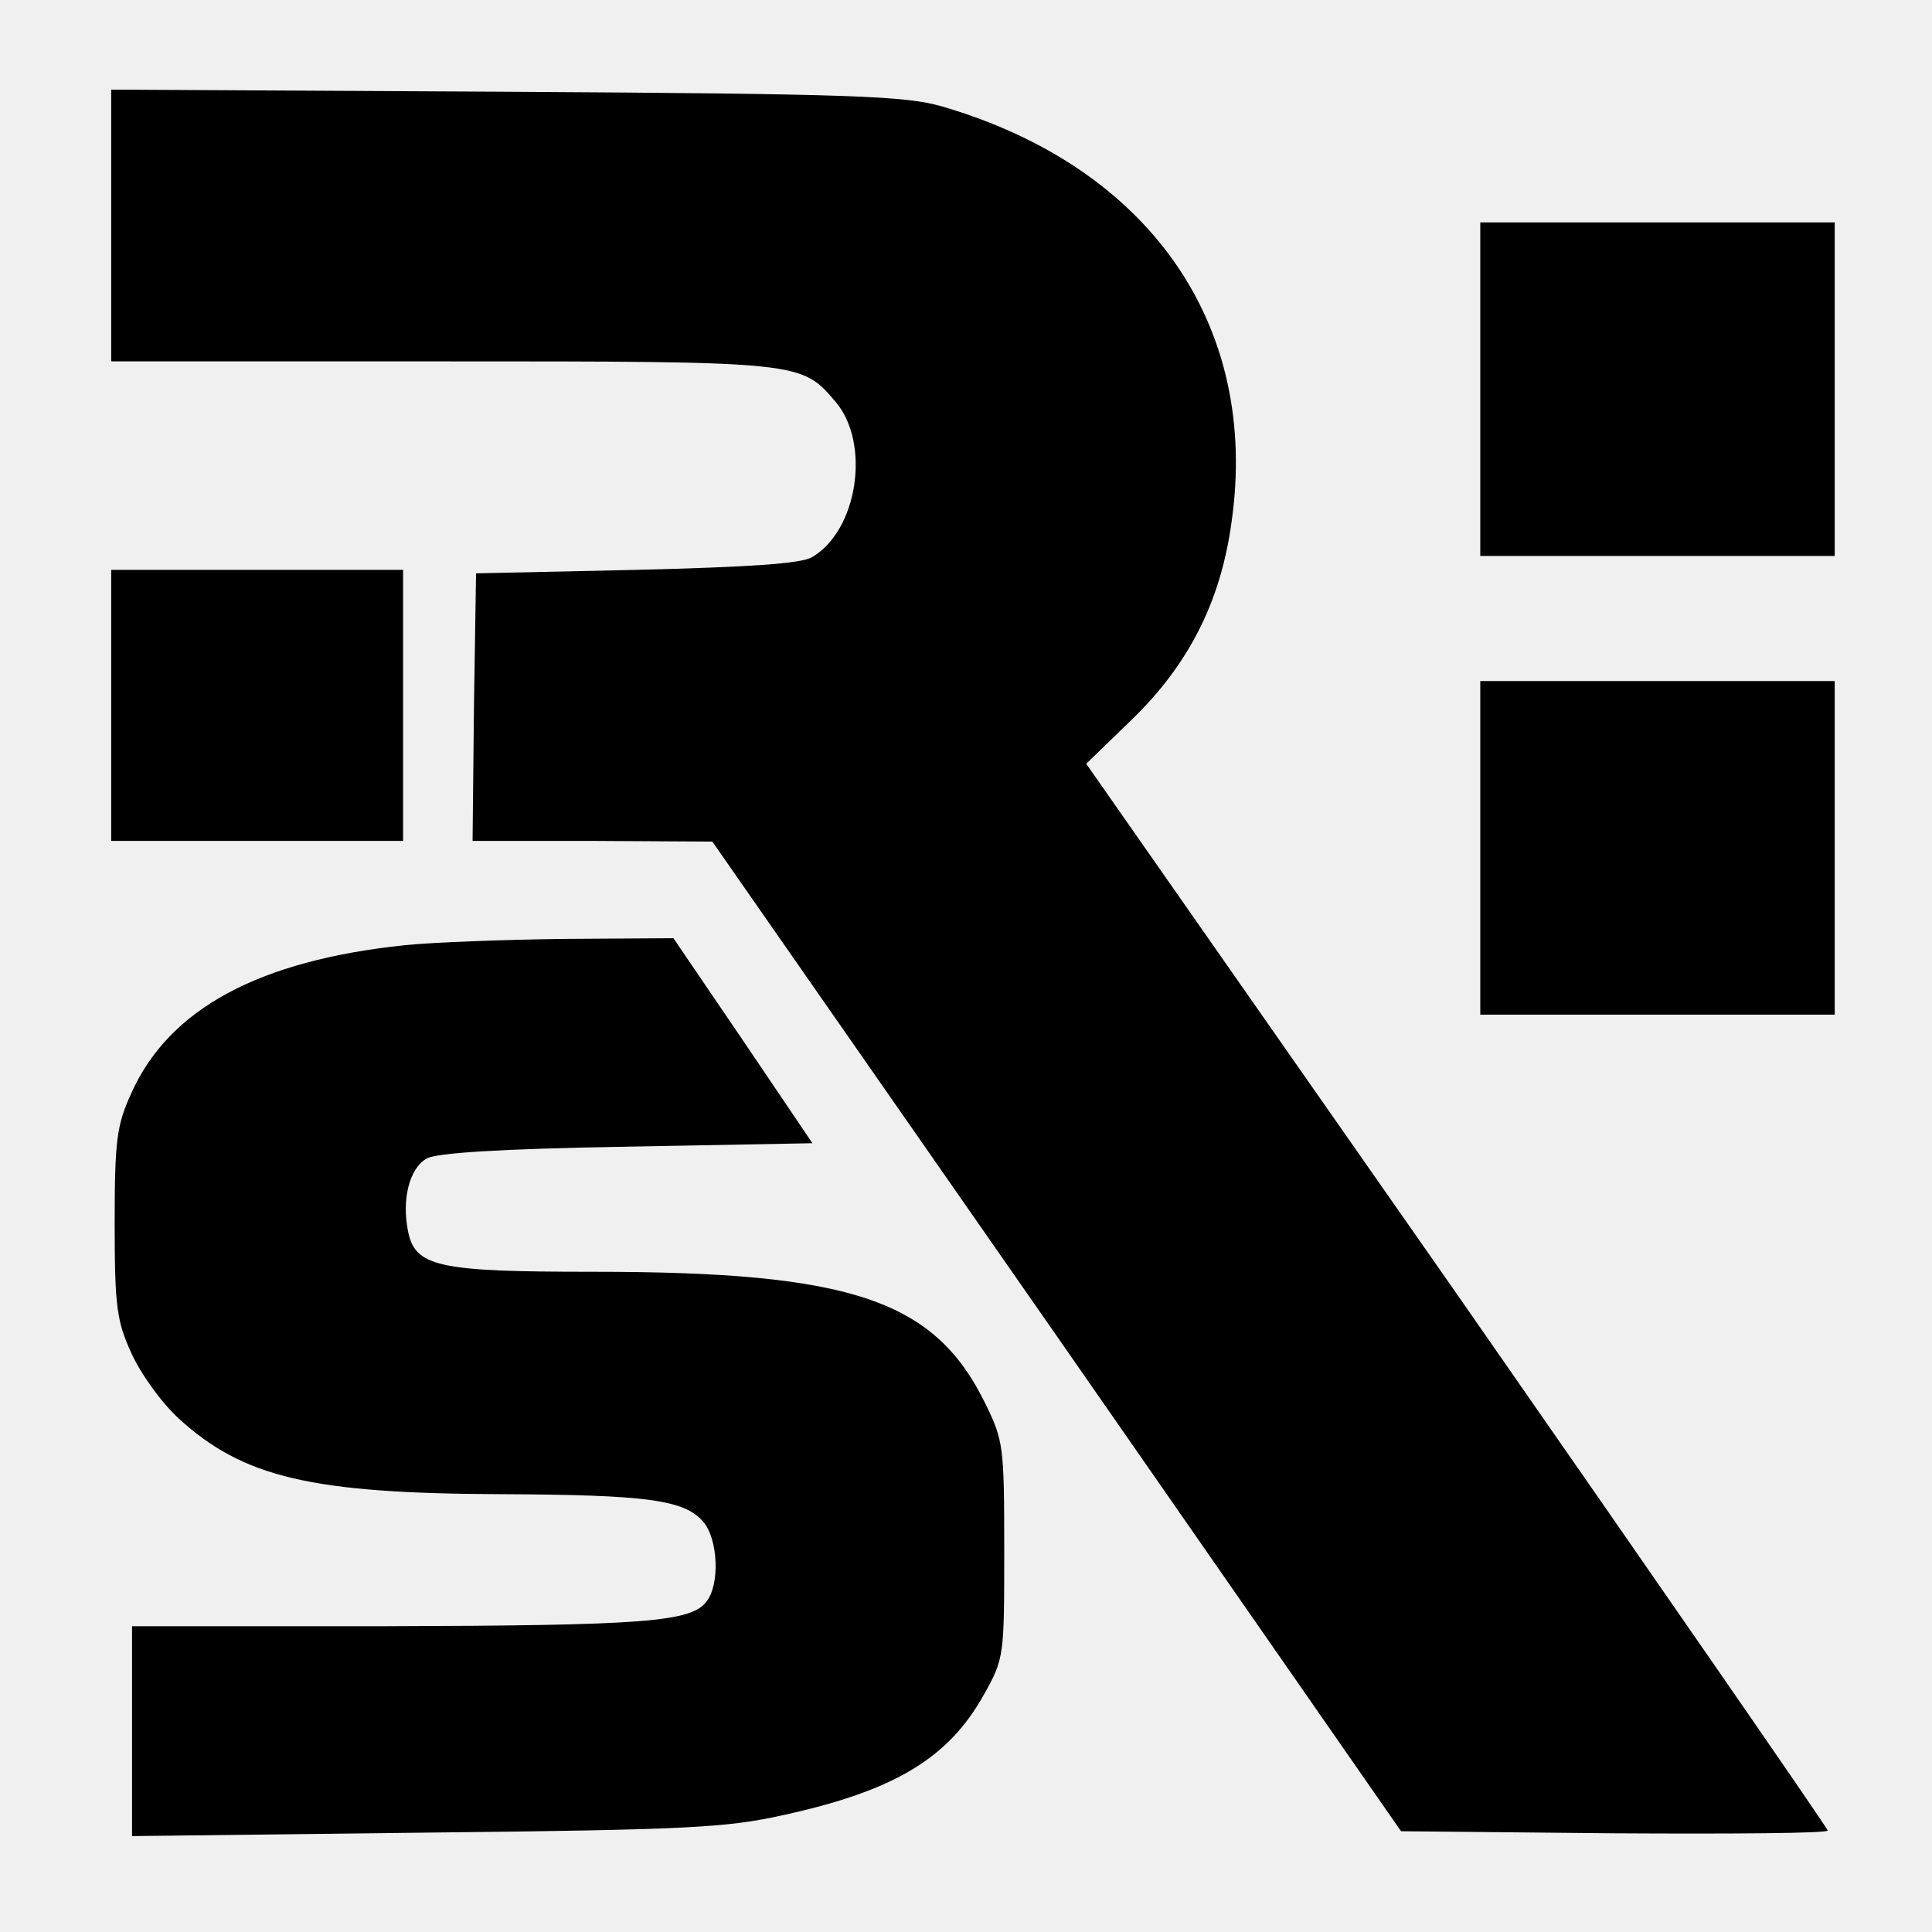
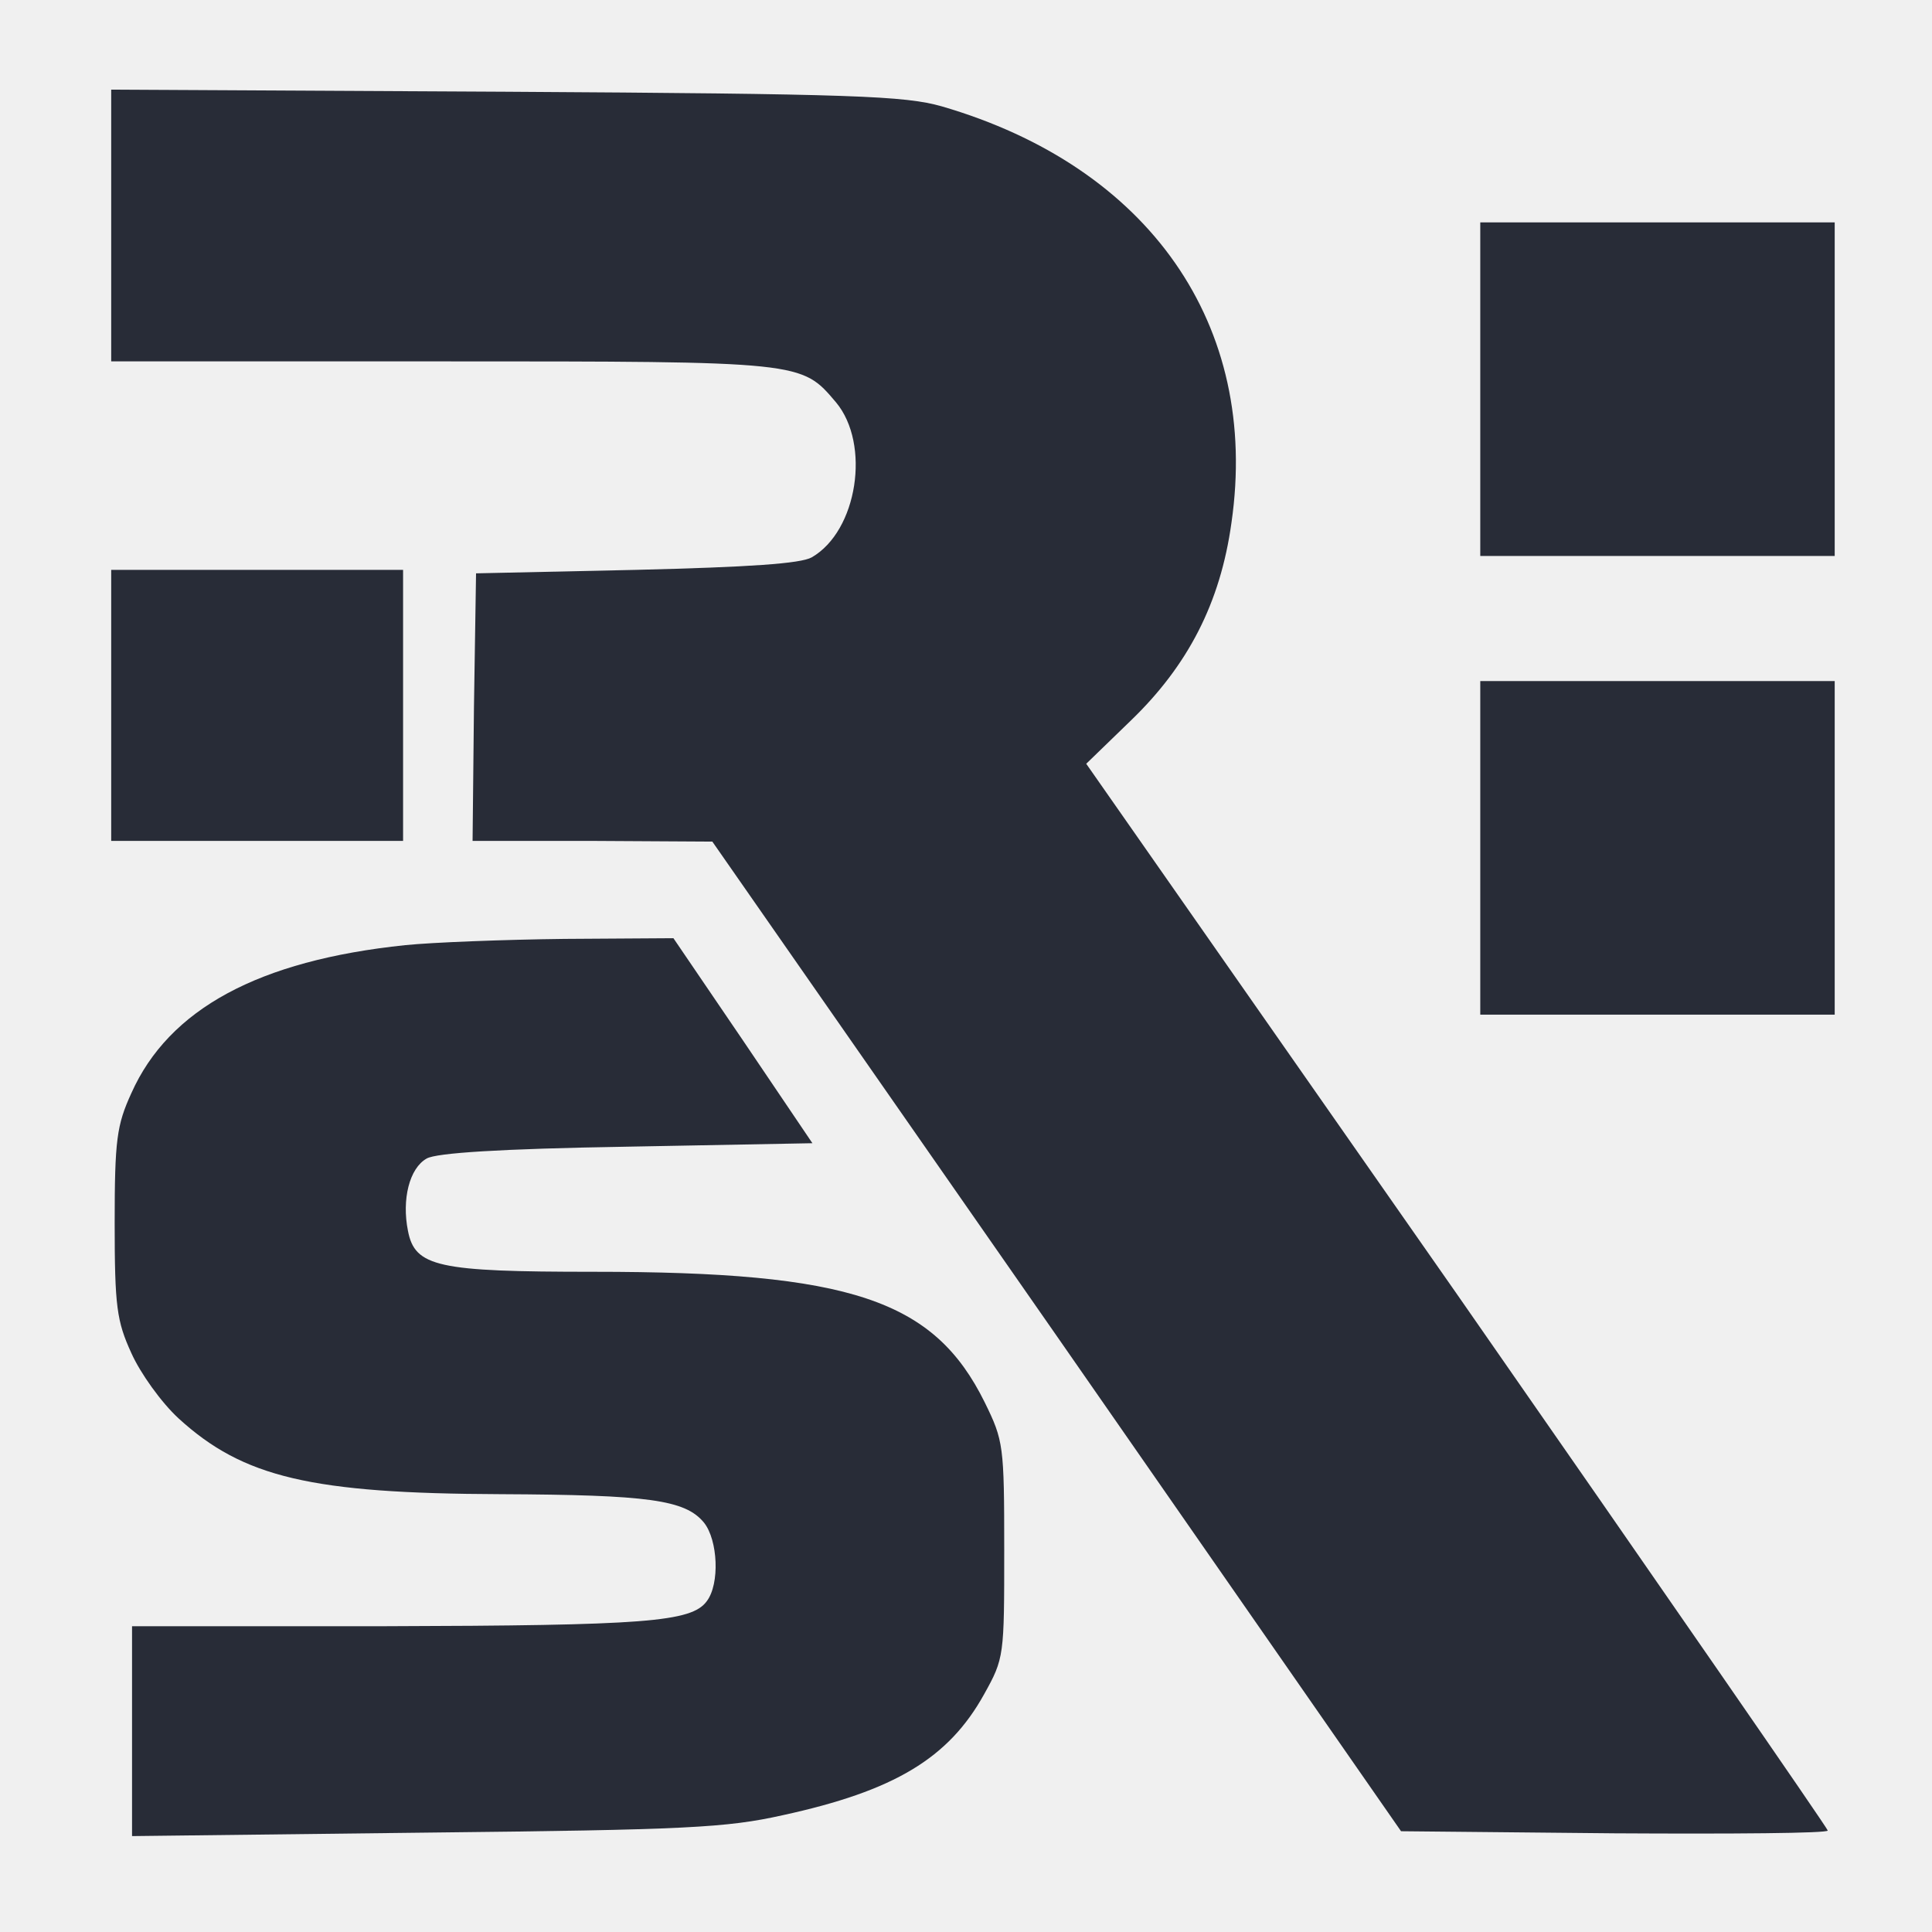
<svg xmlns="http://www.w3.org/2000/svg" version="1.0" width="278pt" height="278pt" viewBox="0 0 278 278" preserveAspectRatio="xMidYMid meet">
  <style>
    path {
-       fill: black;
+       fill: #282c37;
    }
    @media (prefers-color-scheme: dark) {
-       path { fill: white; }
+       path { fill: #fff; }
    }
  </style>
  <g transform="translate(0,278) scale(0.1,-0.1)" stroke="none">
    <path d="M160 2456 l0 -196 475 0 c521 0 518 0 568 -59 50 -60 31 -185 -35 -223 -16 -9 -89 -14 -253 -18 l-230 -5 -3 -192 -2 -193 172 0 173 -1 496 -712 495 -712 307 -3 c169 -1 307 0 307 4 0 3 -240 350 -533 771 l-534 764 64 62 c82 79 129 169 145 285 41 284 -118 512 -417 599 -53 15 -125 18 -627 21 l-568 3 0 -195z" />
    <path d="M2130 2220 l0 -240 255 0 255 0 0 240 0 240 -255 0 -255 0 0 -240z" />
    <path d="M160 1765 l0 -195 210 0 210 0 0 195 0 195 -210 0 -210 0 0 -195z" />
    <path d="M2130 1560 l0 -240 255 0 255 0 0 240 0 240 -255 0 -255 0 0 -240z" />
    <path d="M583 1420 c-211 -22 -340 -92 -394 -213 -21 -46 -24 -67 -24 -187 0 -120 3 -141 24 -187 13 -29 43 -71 68 -94 93 -85 191 -108 463 -109 213 -1 266 -8 293 -41 20 -25 23 -88 4 -113 -22 -30 -88 -35 -464 -36 l-363 0 0 -151 0 -151 423 5 c376 4 432 7 513 25 161 35 239 82 290 174 29 52 29 55 29 208 0 150 -1 157 -28 212 -73 148 -193 188 -563 188 -224 0 -257 7 -267 59 -9 45 2 90 27 104 14 8 105 14 288 17 l267 5 -100 148 -100 147 -157 -1 c-86 -1 -190 -5 -229 -9z" />
  </g>
</svg>
